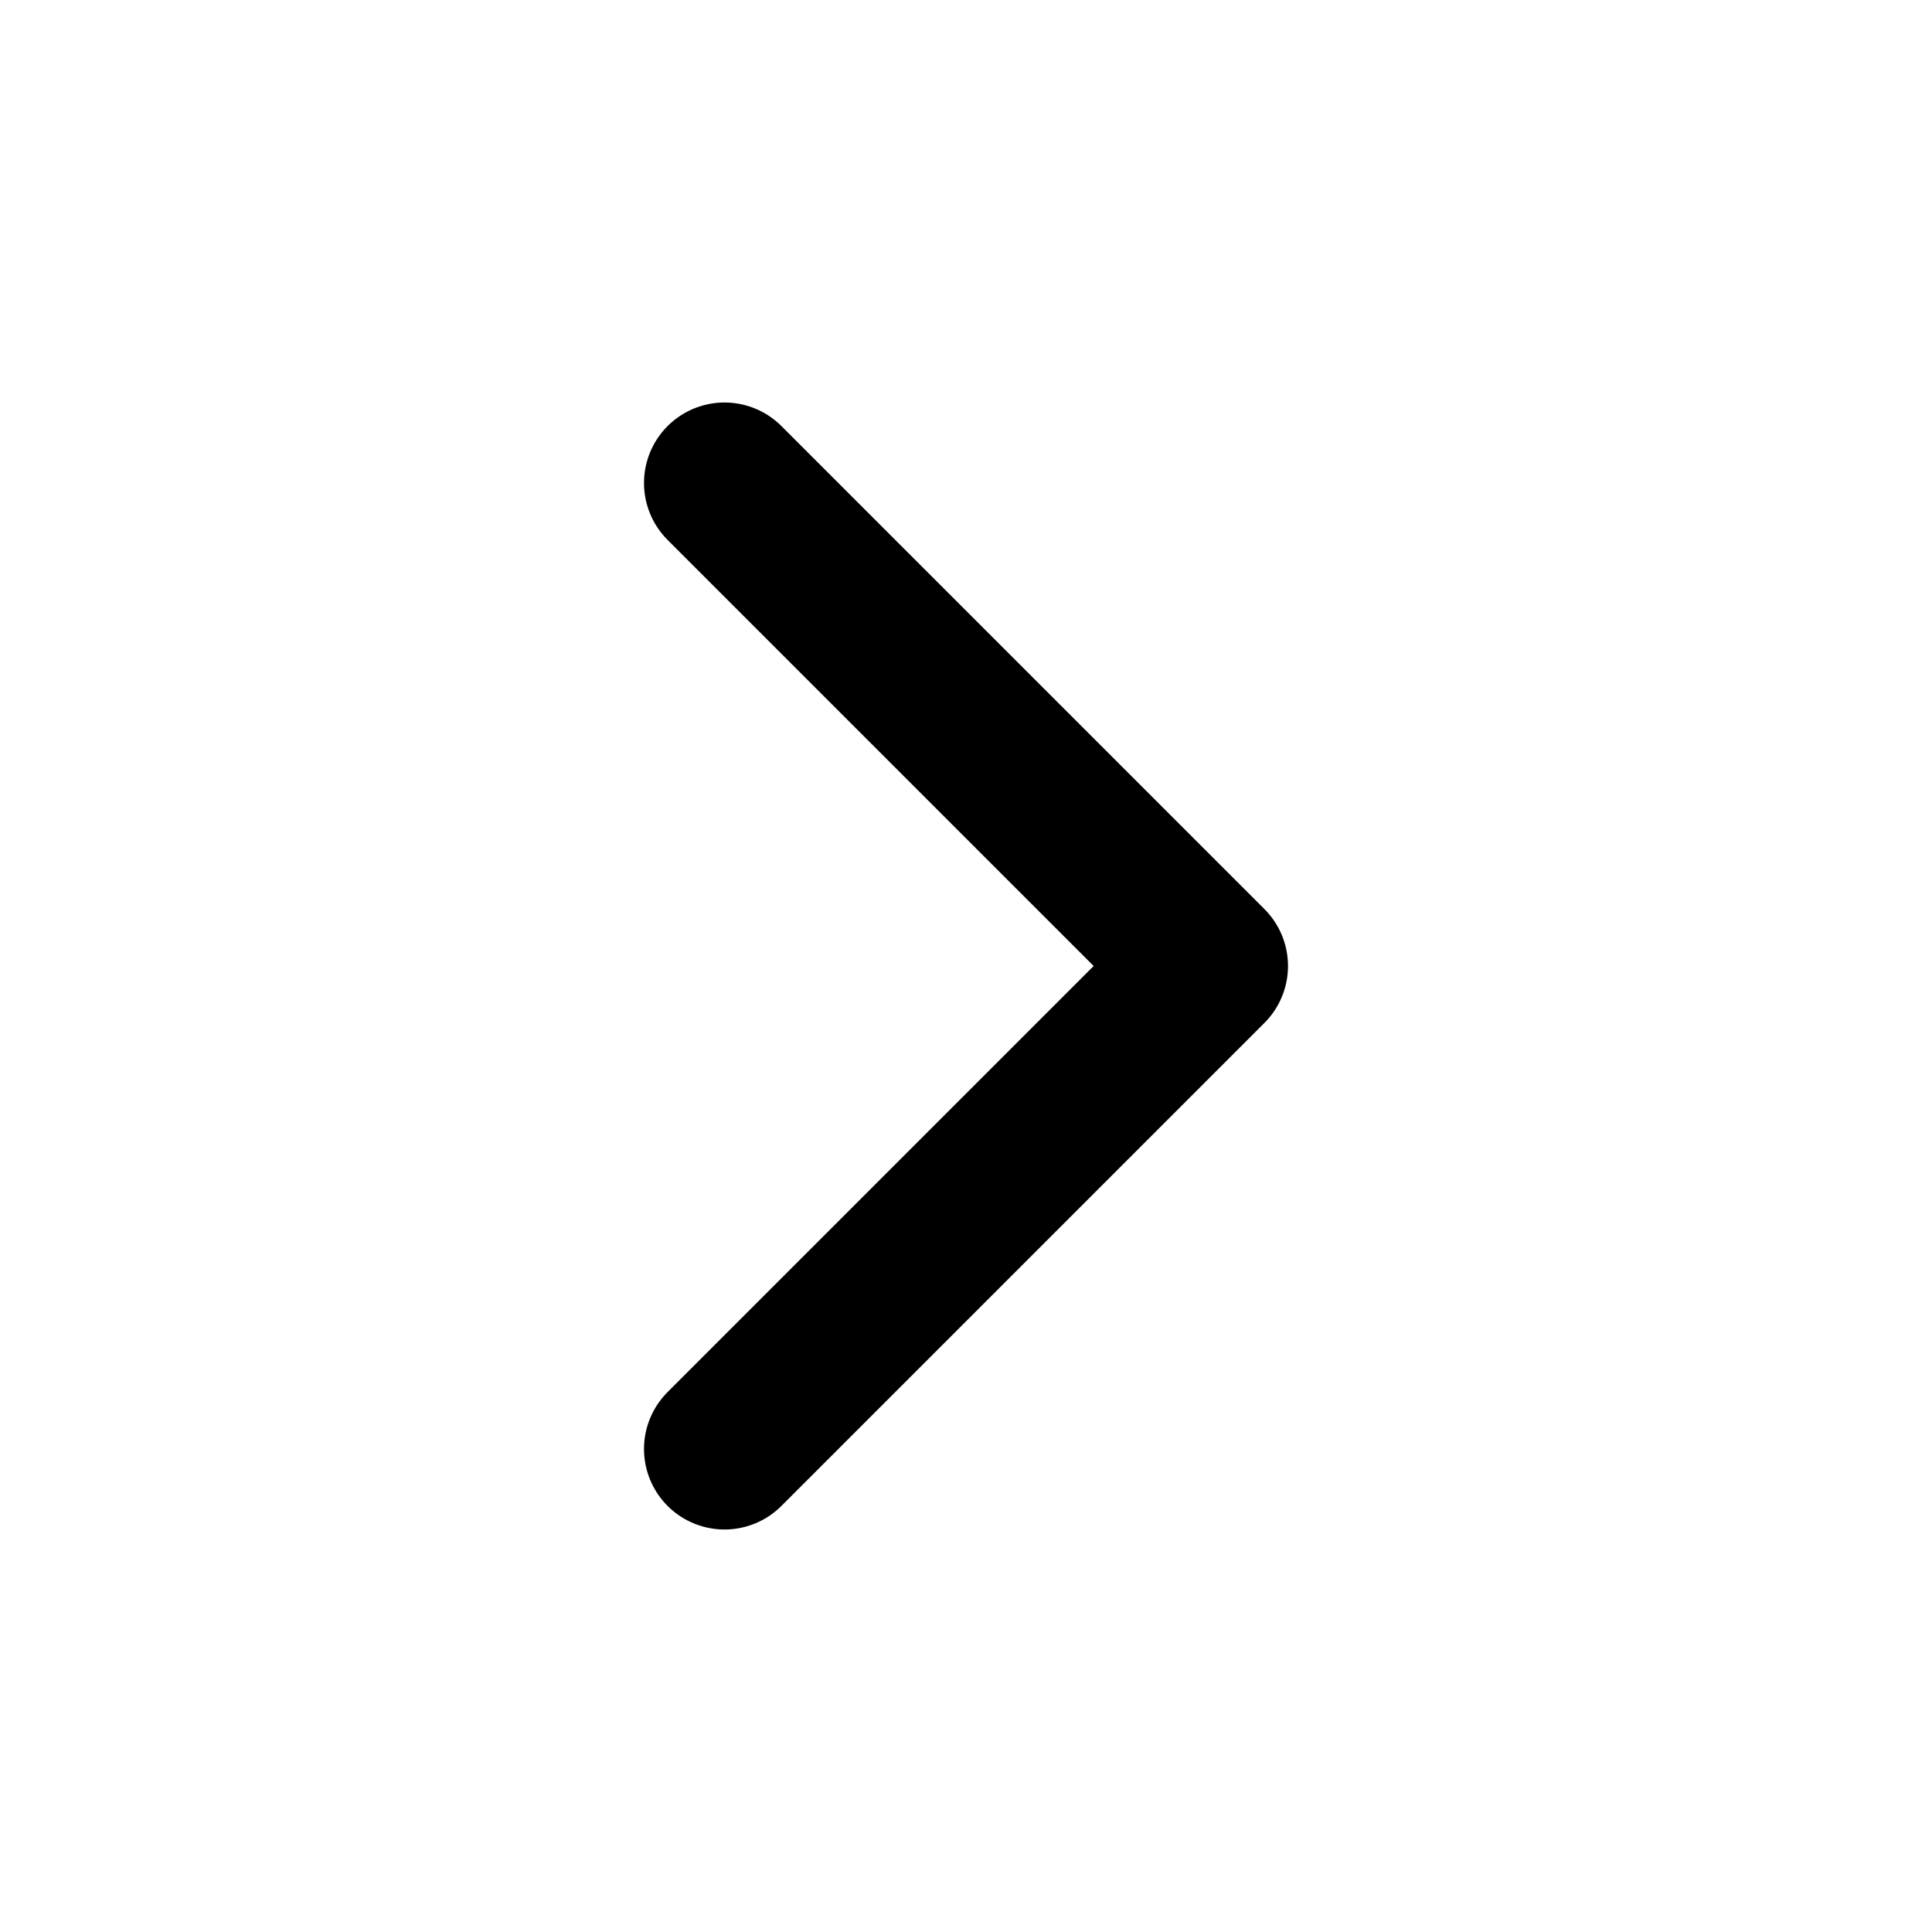
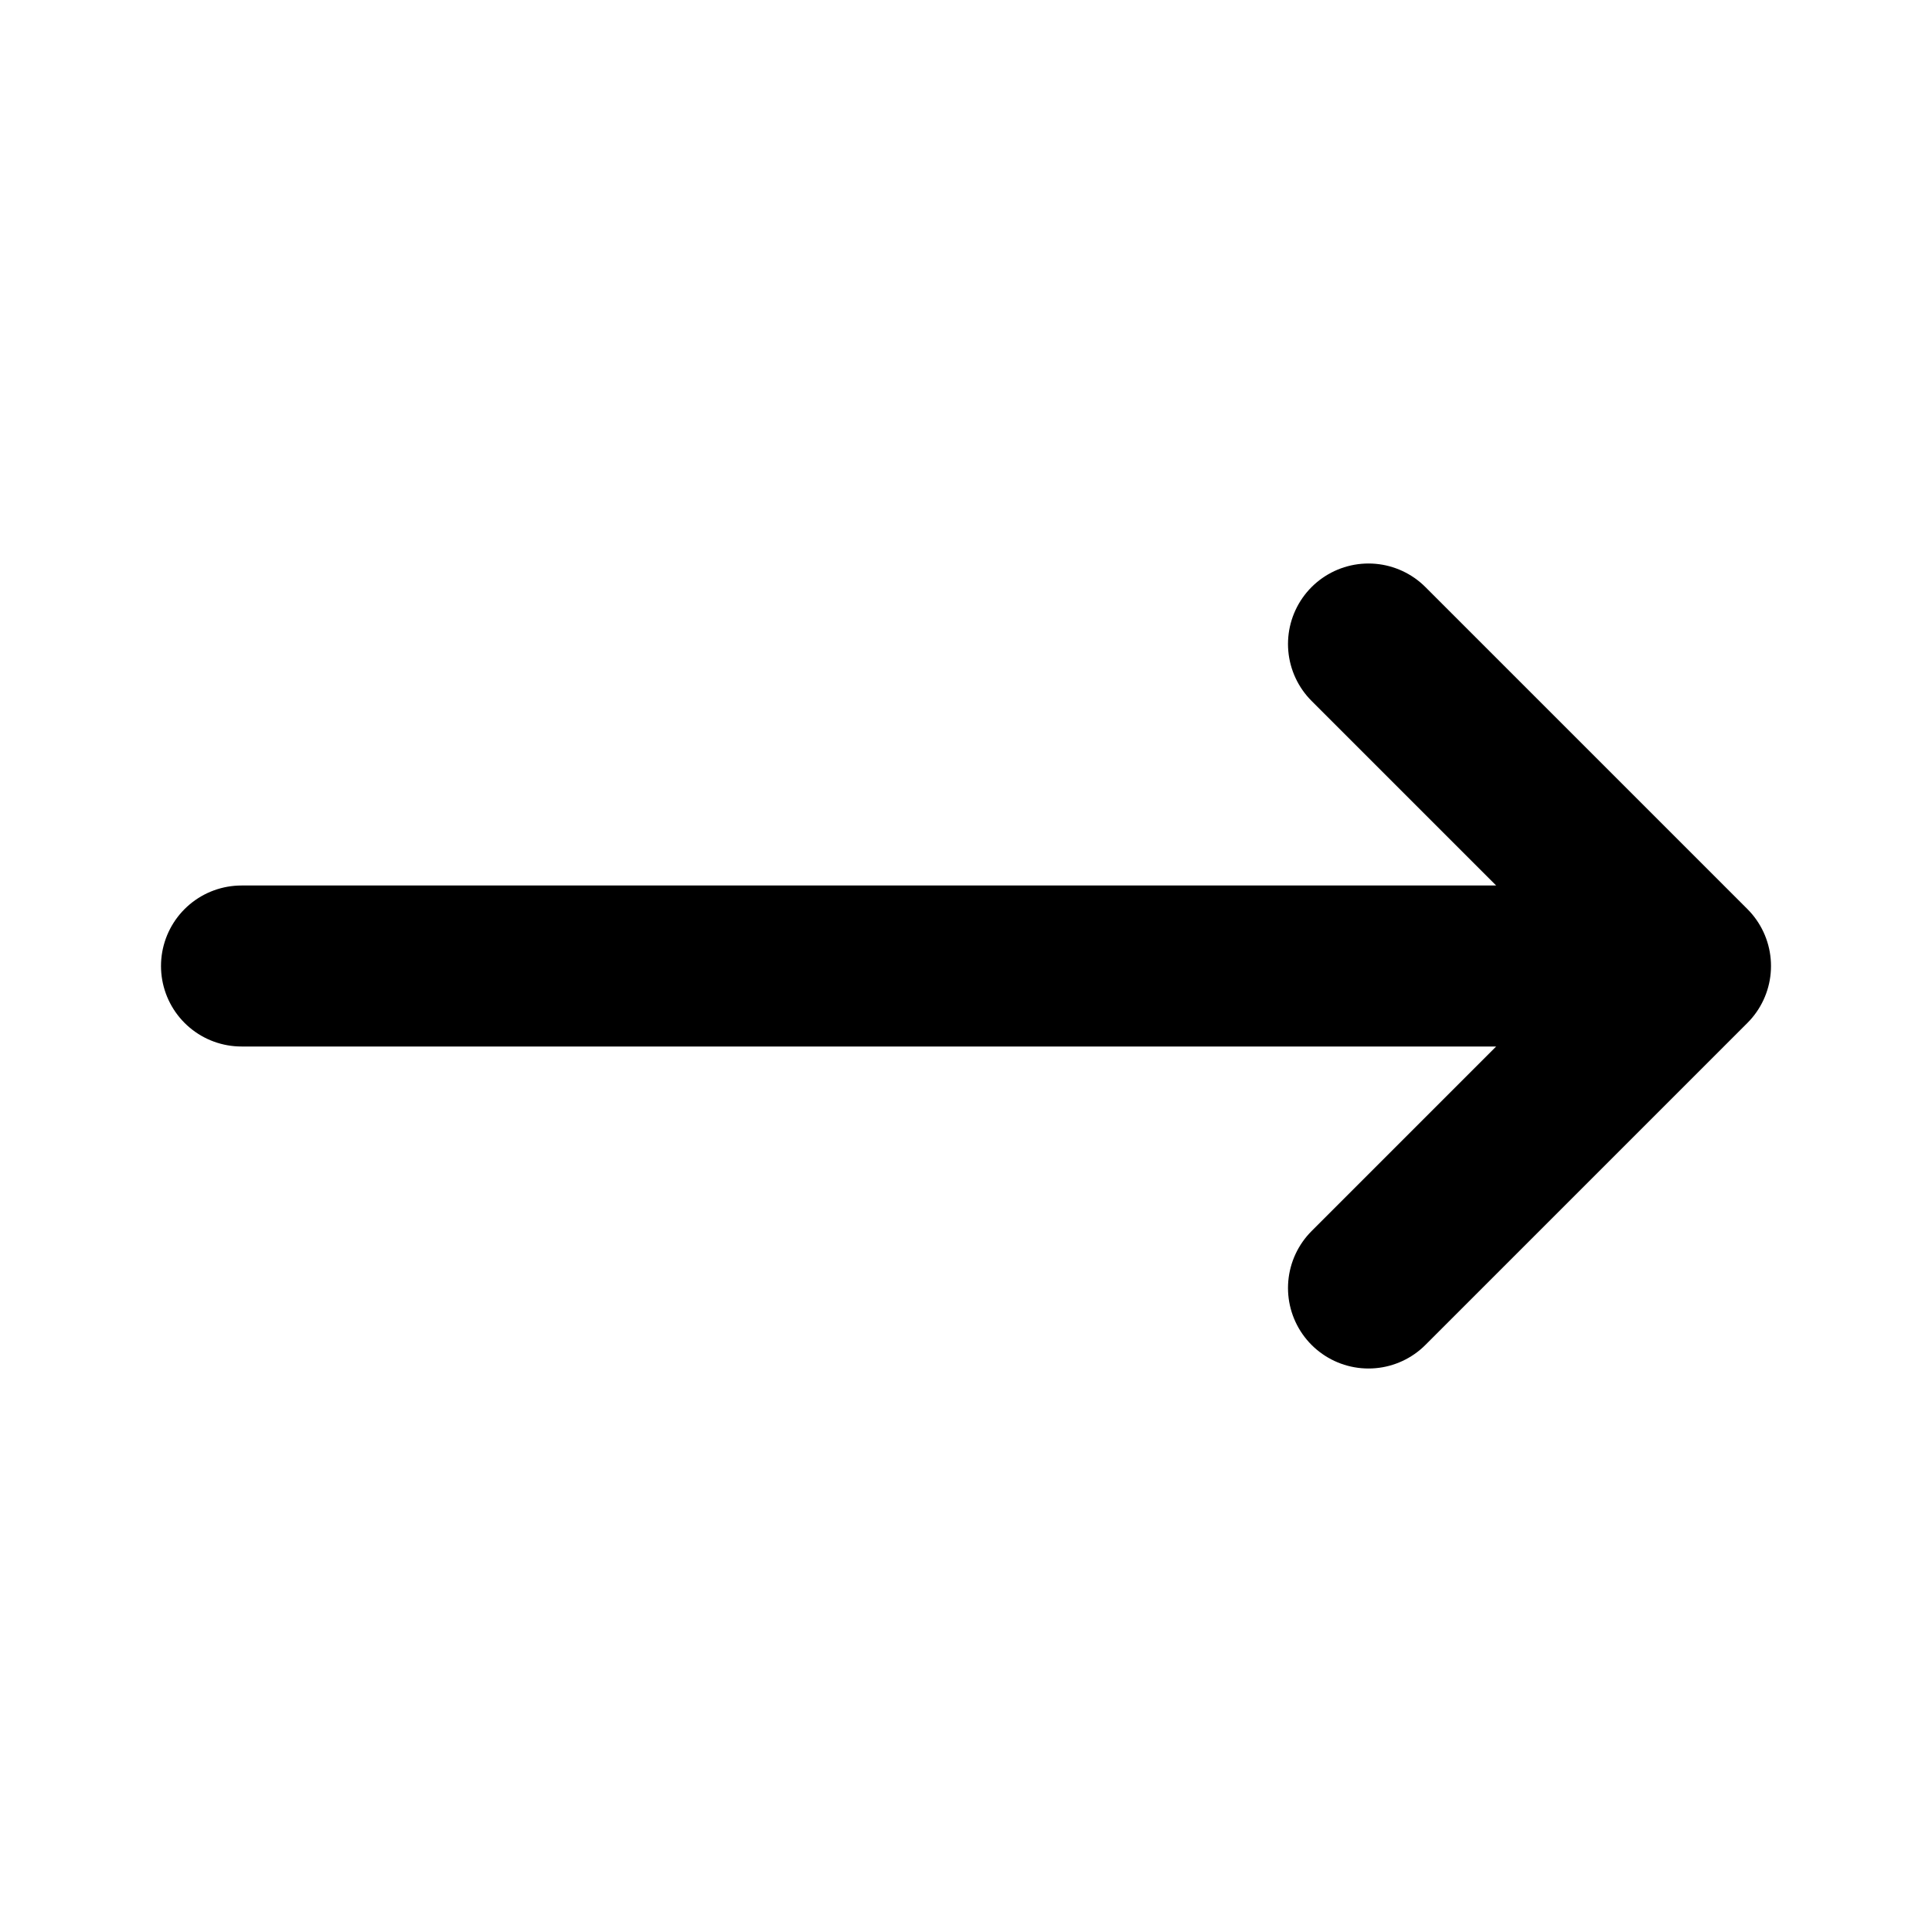
- <svg xmlns="http://www.w3.org/2000/svg" width="24" height="24" fill="none" stroke="currentColor" stroke-linecap="round" stroke-linejoin="round" stroke-width="2" class="icon icon-tabler icons-tabler-outline icon-tabler-chevron-right">
-   <path stroke="none" d="M0 0h24v24H0z" />
-   <path d="m9 6 6 6-6 6" />
+ <svg xmlns="http://www.w3.org/2000/svg" fill="none" stroke="currentColor" viewBox="0 0 24 24">
+   <path stroke-linecap="round" stroke-linejoin="round" stroke-width="2" d="M17 8l4 4m0 0l-4 4m4-4H3" />
</svg>
